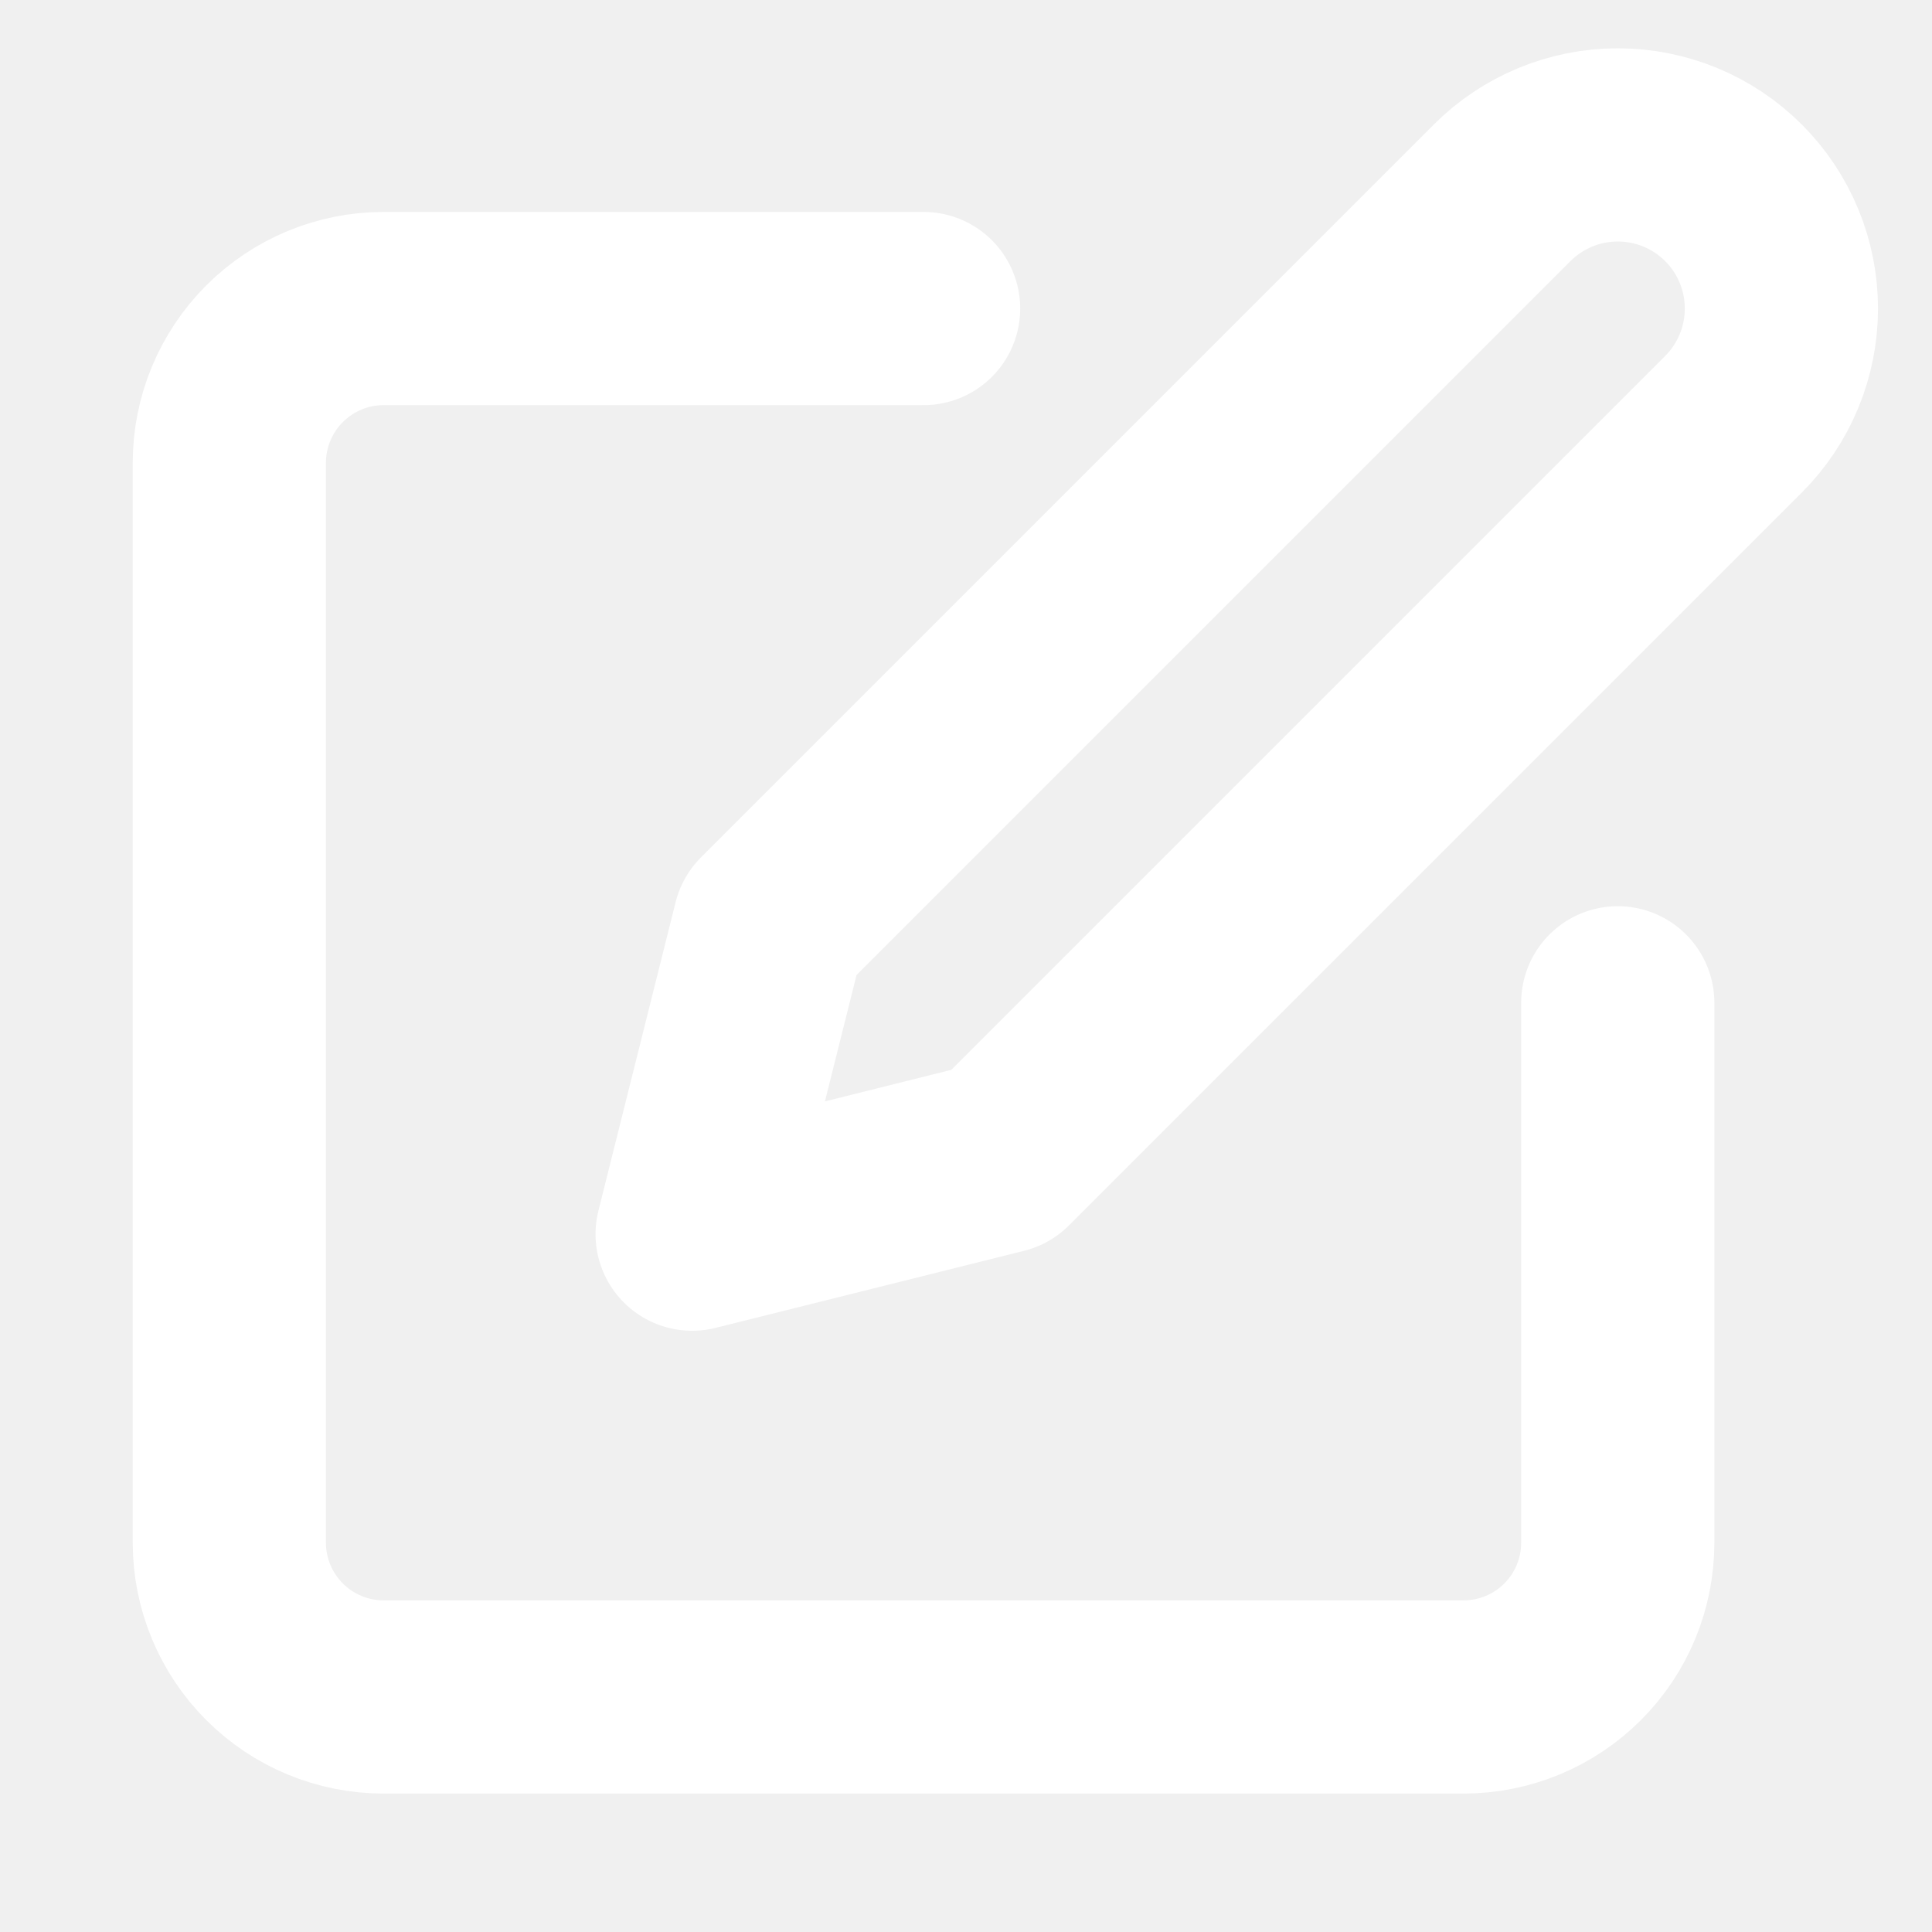
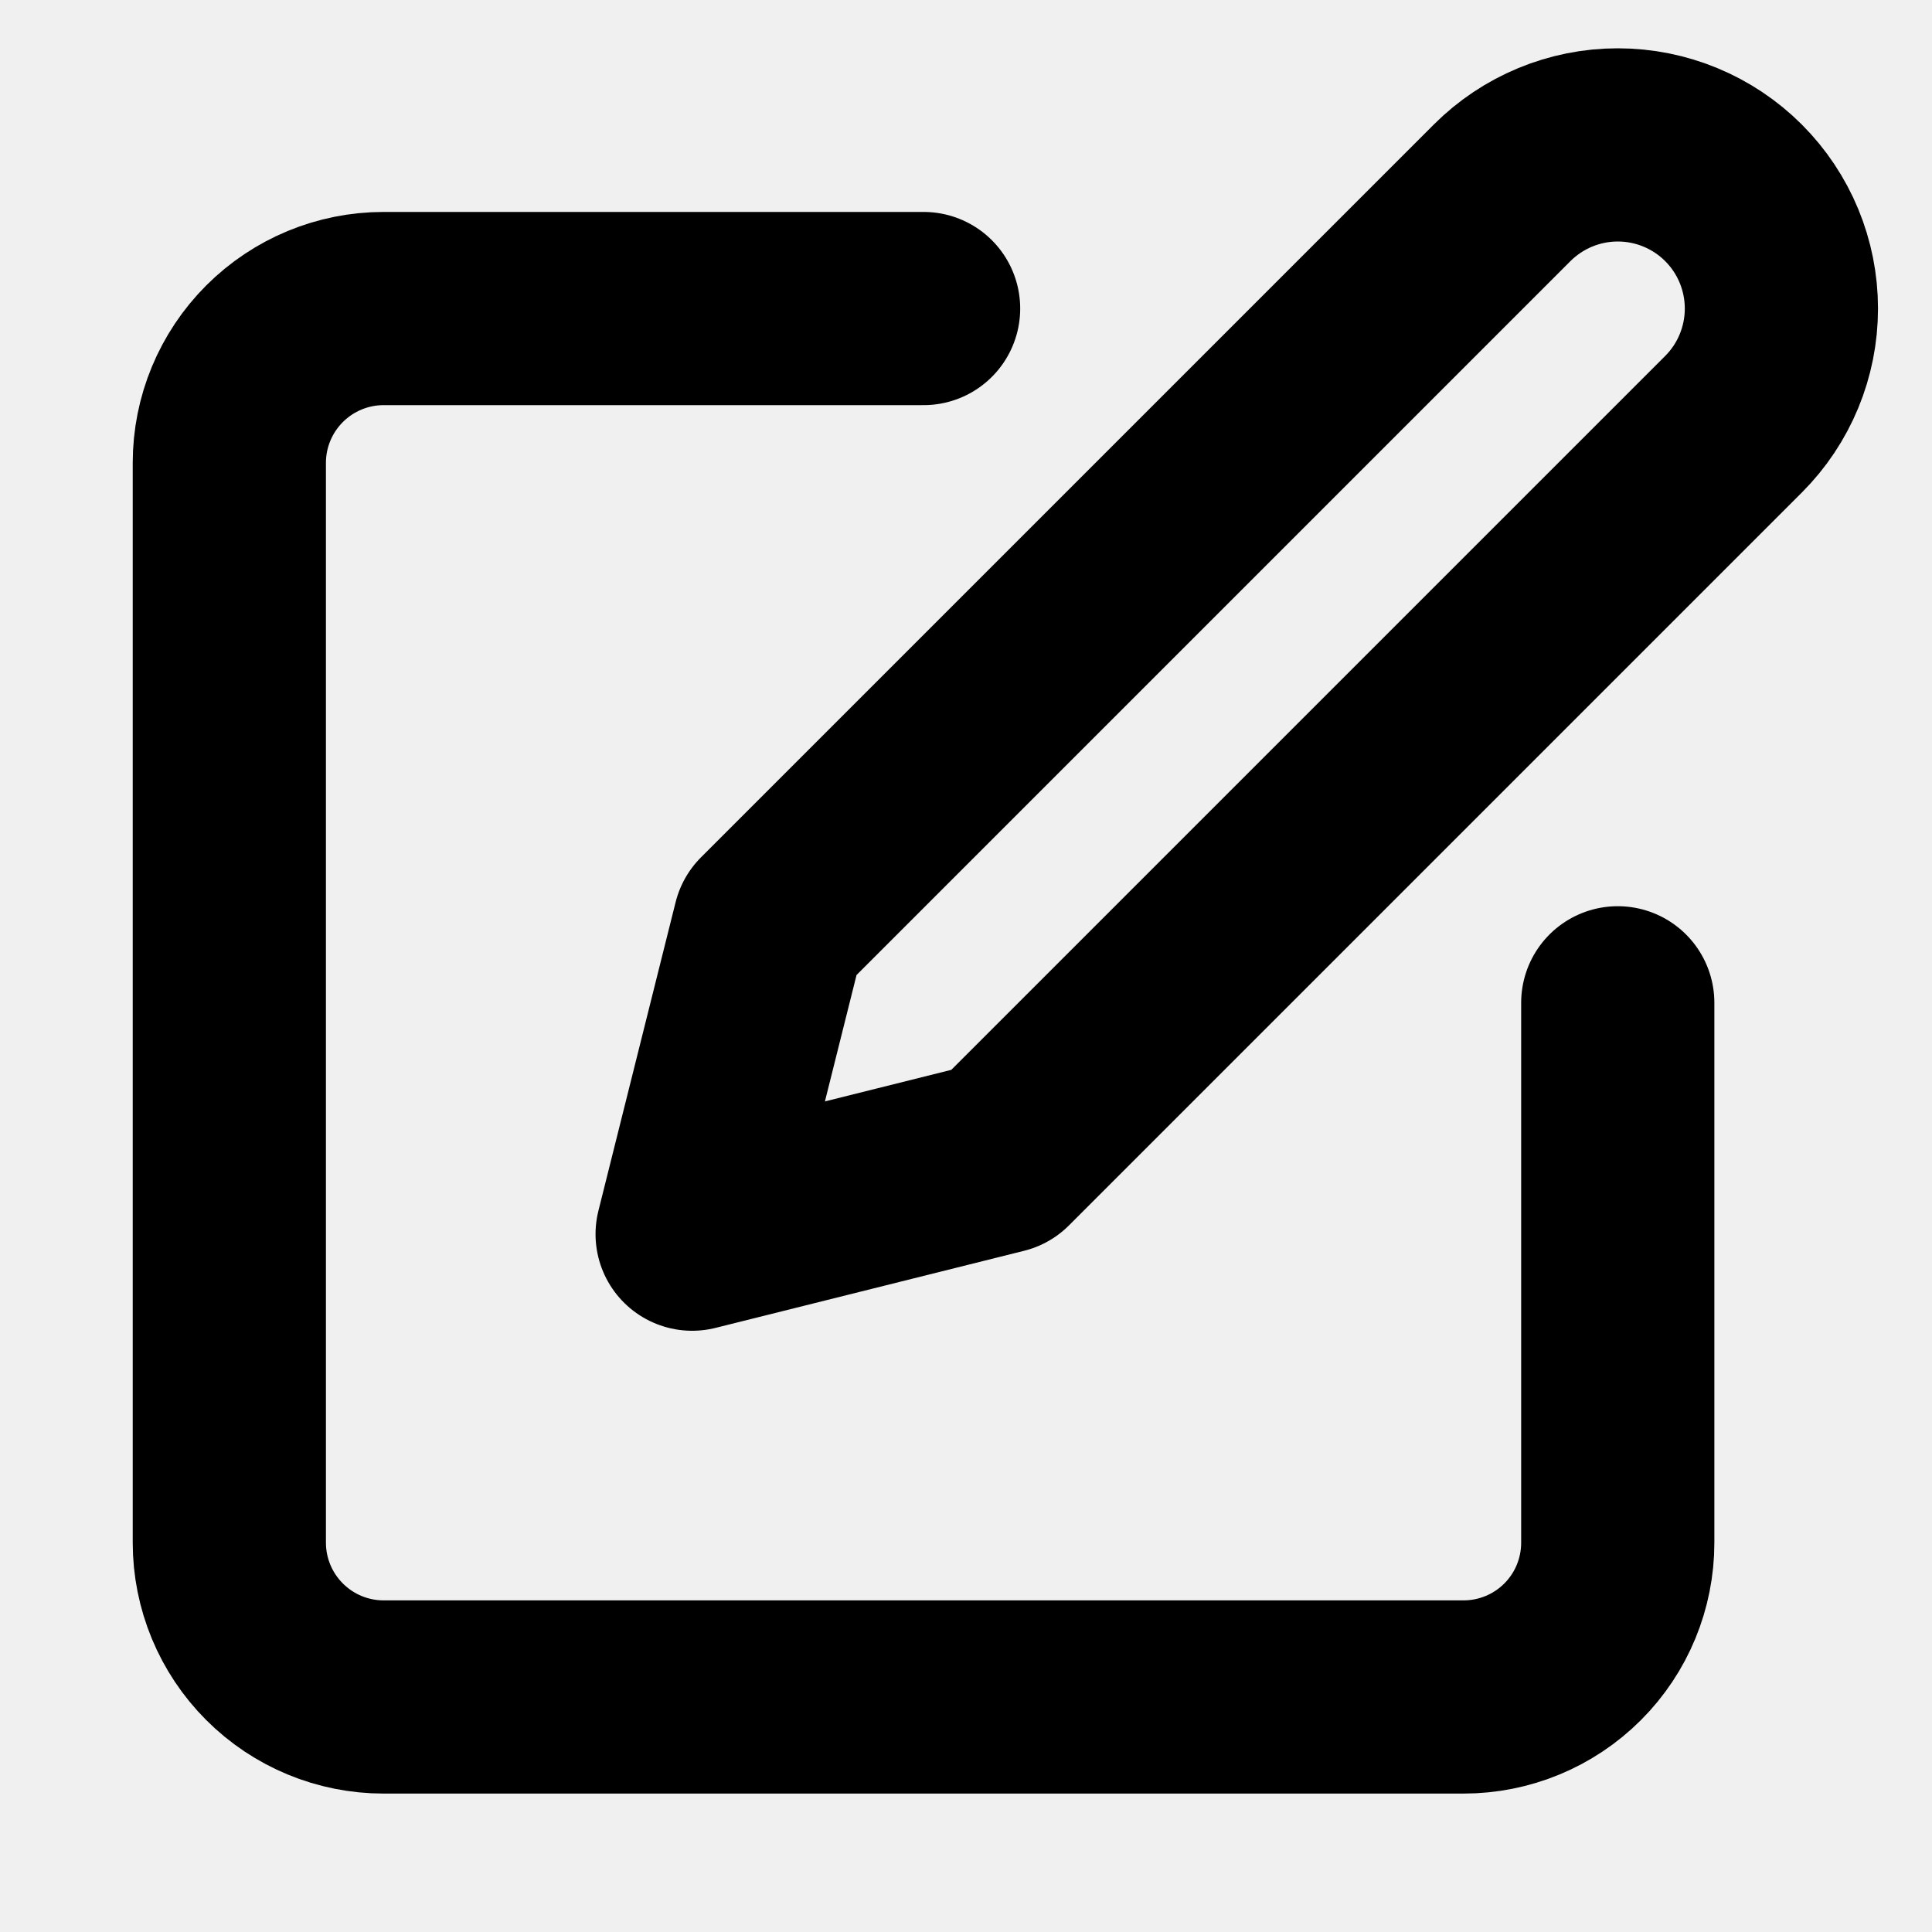
- <svg xmlns="http://www.w3.org/2000/svg" width="20" height="20" viewBox="0 0 20 20" fill="none">
+ <svg xmlns="http://www.w3.org/2000/svg" viewBox="0 0 20 20" fill="none">
  <g clip-path="url(#clip0_3:236)">
-     <path d="M9.561 3.194H3.971C3.548 3.194 3.142 3.362 2.842 3.662C2.543 3.961 2.374 4.367 2.374 4.791V15.97C2.374 16.394 2.543 16.8 2.842 17.099C3.142 17.399 3.548 17.567 3.971 17.567H15.15C15.574 17.567 15.98 17.399 16.28 17.099C16.579 16.8 16.747 16.394 16.747 15.97V10.381" stroke="white" stroke-width="2" stroke-linecap="round" stroke-linejoin="round" />
-     <path d="M15.55 1.996C15.867 1.679 16.298 1.5 16.747 1.5C17.197 1.5 17.628 1.679 17.945 1.996C18.263 2.314 18.441 2.745 18.441 3.194C18.441 3.643 18.263 4.074 17.945 4.392L10.359 11.978L7.165 12.776L7.964 9.582L15.55 1.996Z" stroke="white" stroke-width="2" stroke-linecap="round" stroke-linejoin="round" />
+     <path d="M9.561 3.194H3.971C3.548 3.194 3.142 3.362 2.842 3.662C2.543 3.961 2.374 4.367 2.374 4.791V15.97C2.374 16.394 2.543 16.8 2.842 17.099C3.142 17.399 3.548 17.567 3.971 17.567H15.15C15.574 17.567 15.98 17.399 16.28 17.099C16.579 16.8 16.747 16.394 16.747 15.97V10.381" stroke="currentcolor" stroke-width="2" stroke-linecap="round" stroke-linejoin="round" />
+     <path d="M15.55 1.996C15.867 1.679 16.298 1.5 16.747 1.5C17.197 1.5 17.628 1.679 17.945 1.996C18.263 2.314 18.441 2.745 18.441 3.194C18.441 3.643 18.263 4.074 17.945 4.392L10.359 11.978L7.165 12.776L7.964 9.582L15.55 1.996Z" stroke="currentcolor" stroke-width="2" stroke-linecap="round" stroke-linejoin="round" />
  </g>
  <defs>
    <clipPath id="clip0_3:236">
-       <rect width="19.164" height="19.164" fill="white" transform="translate(0.777344)" />
+       <rect width="19.164" height="19.164" fill="currentcolor" transform="translate(0.777344)" />
    </clipPath>
  </defs>
</svg>
